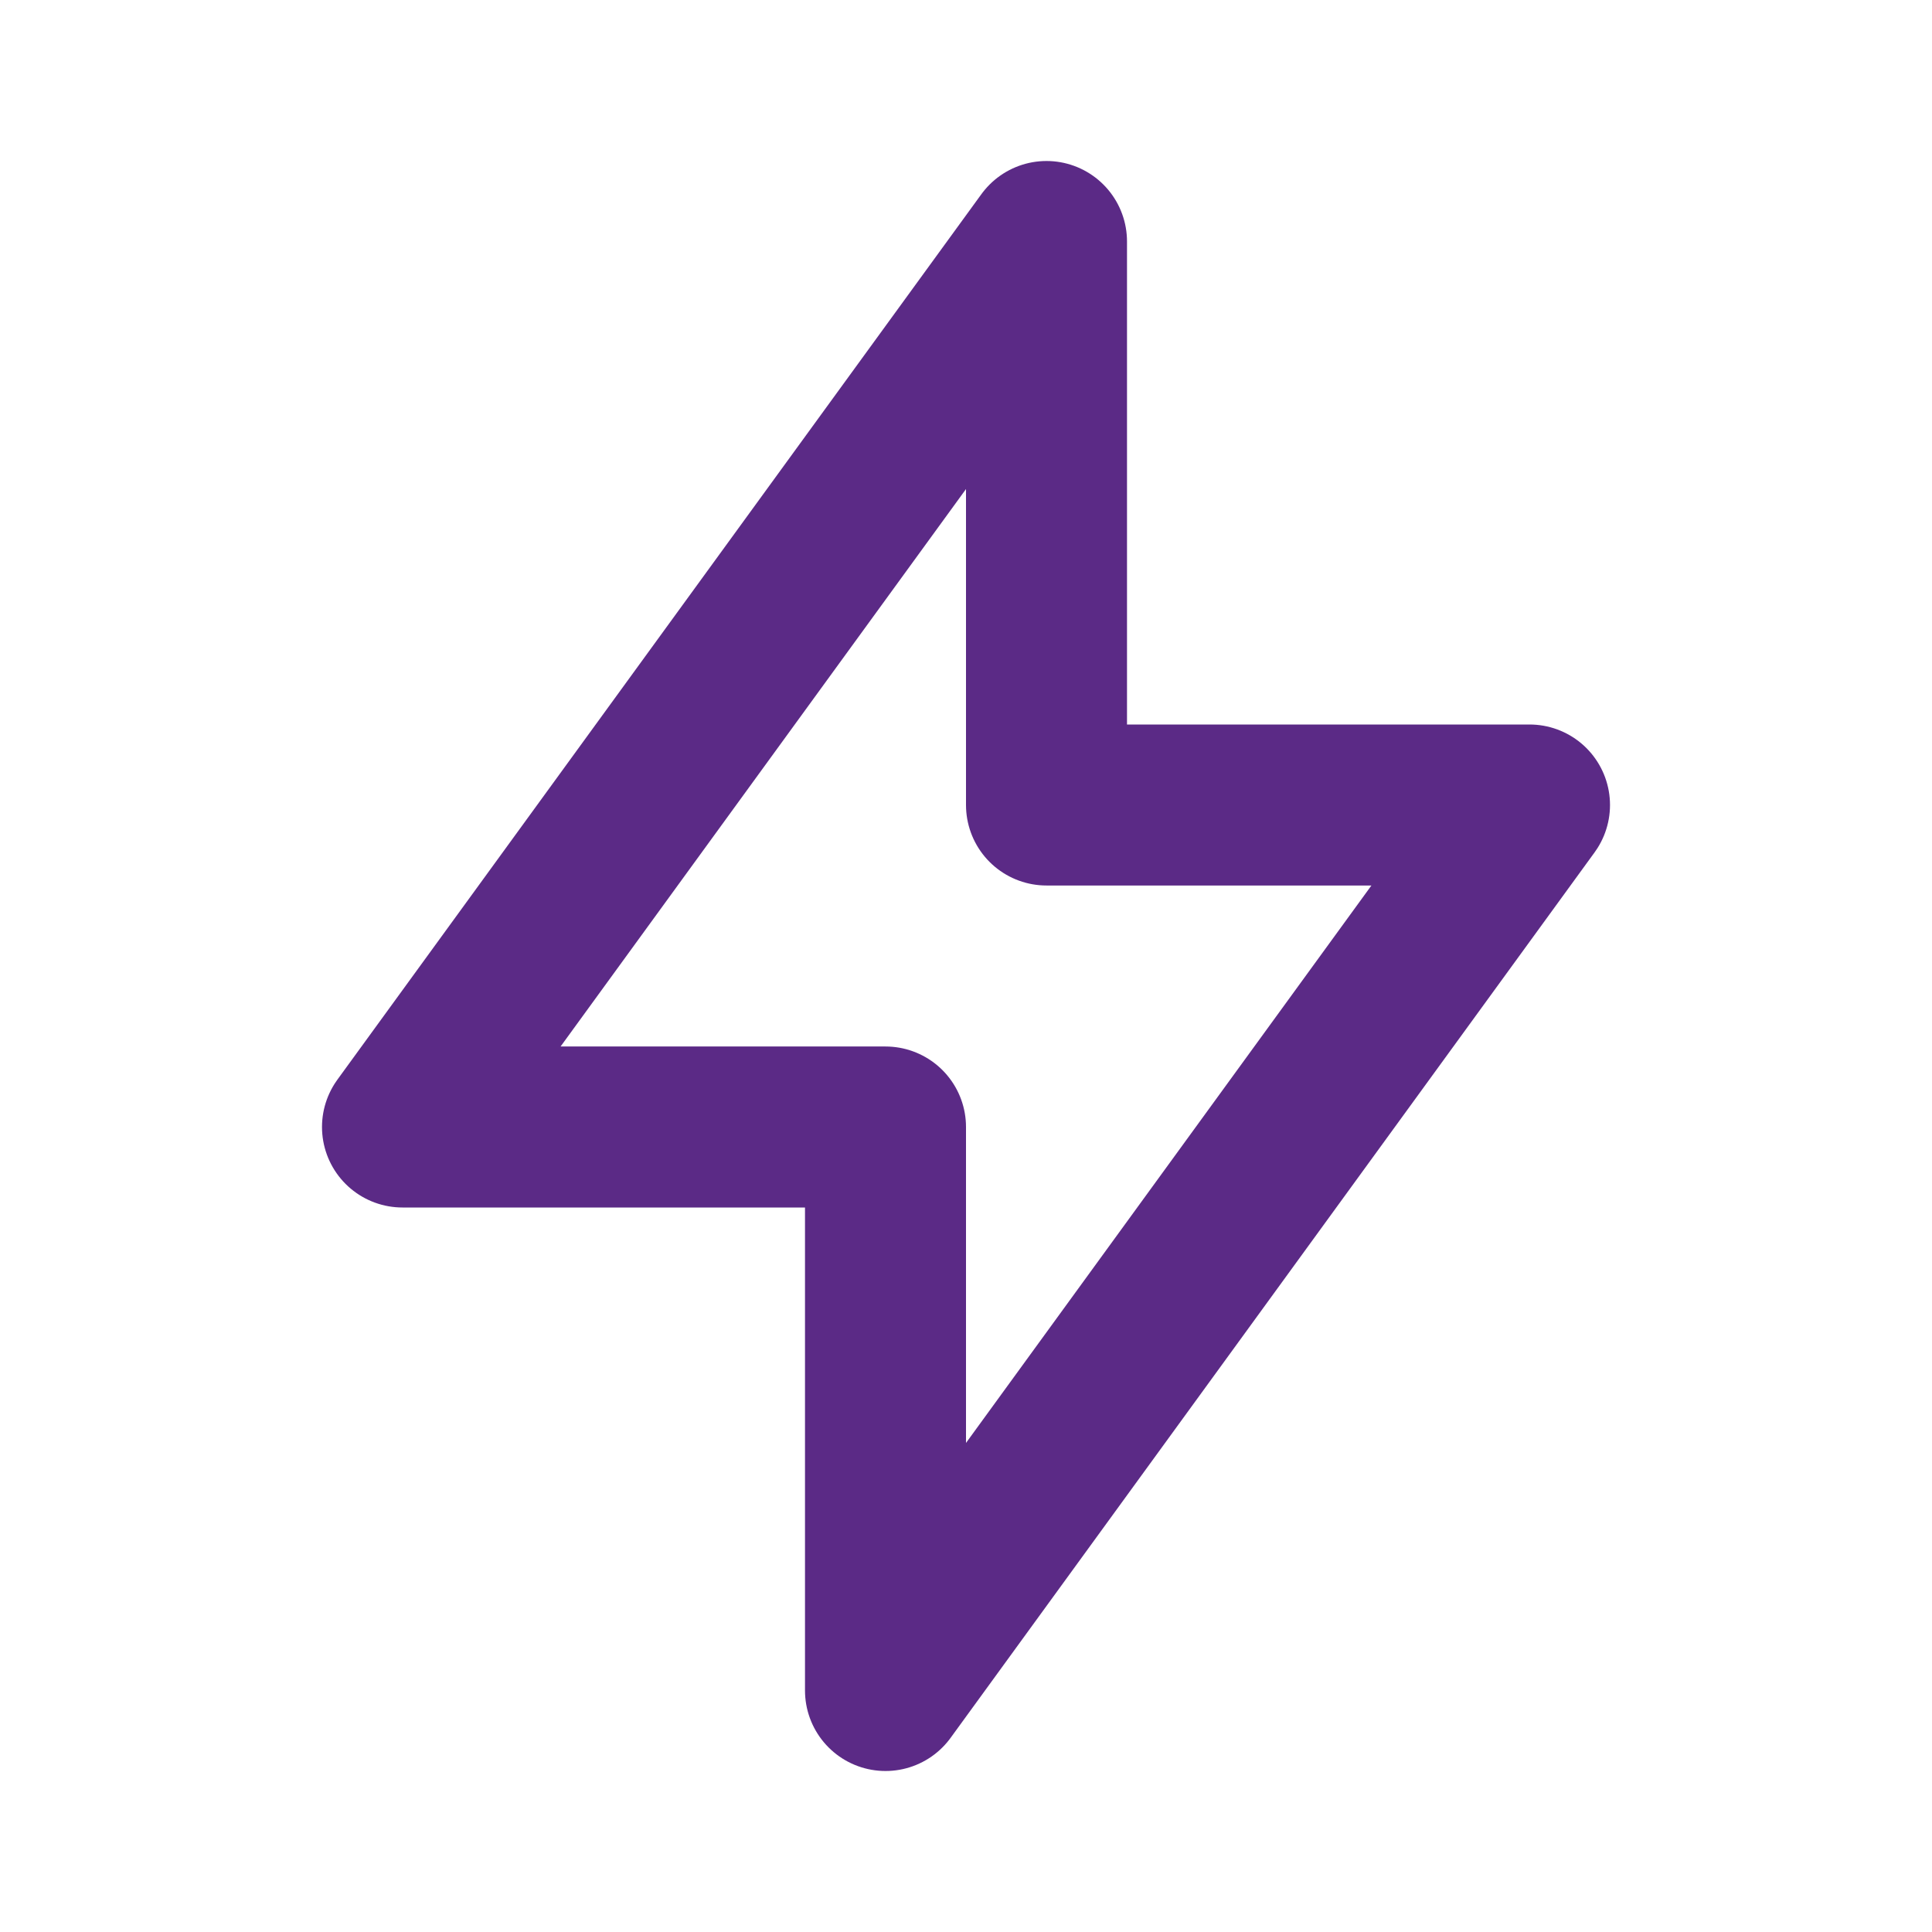
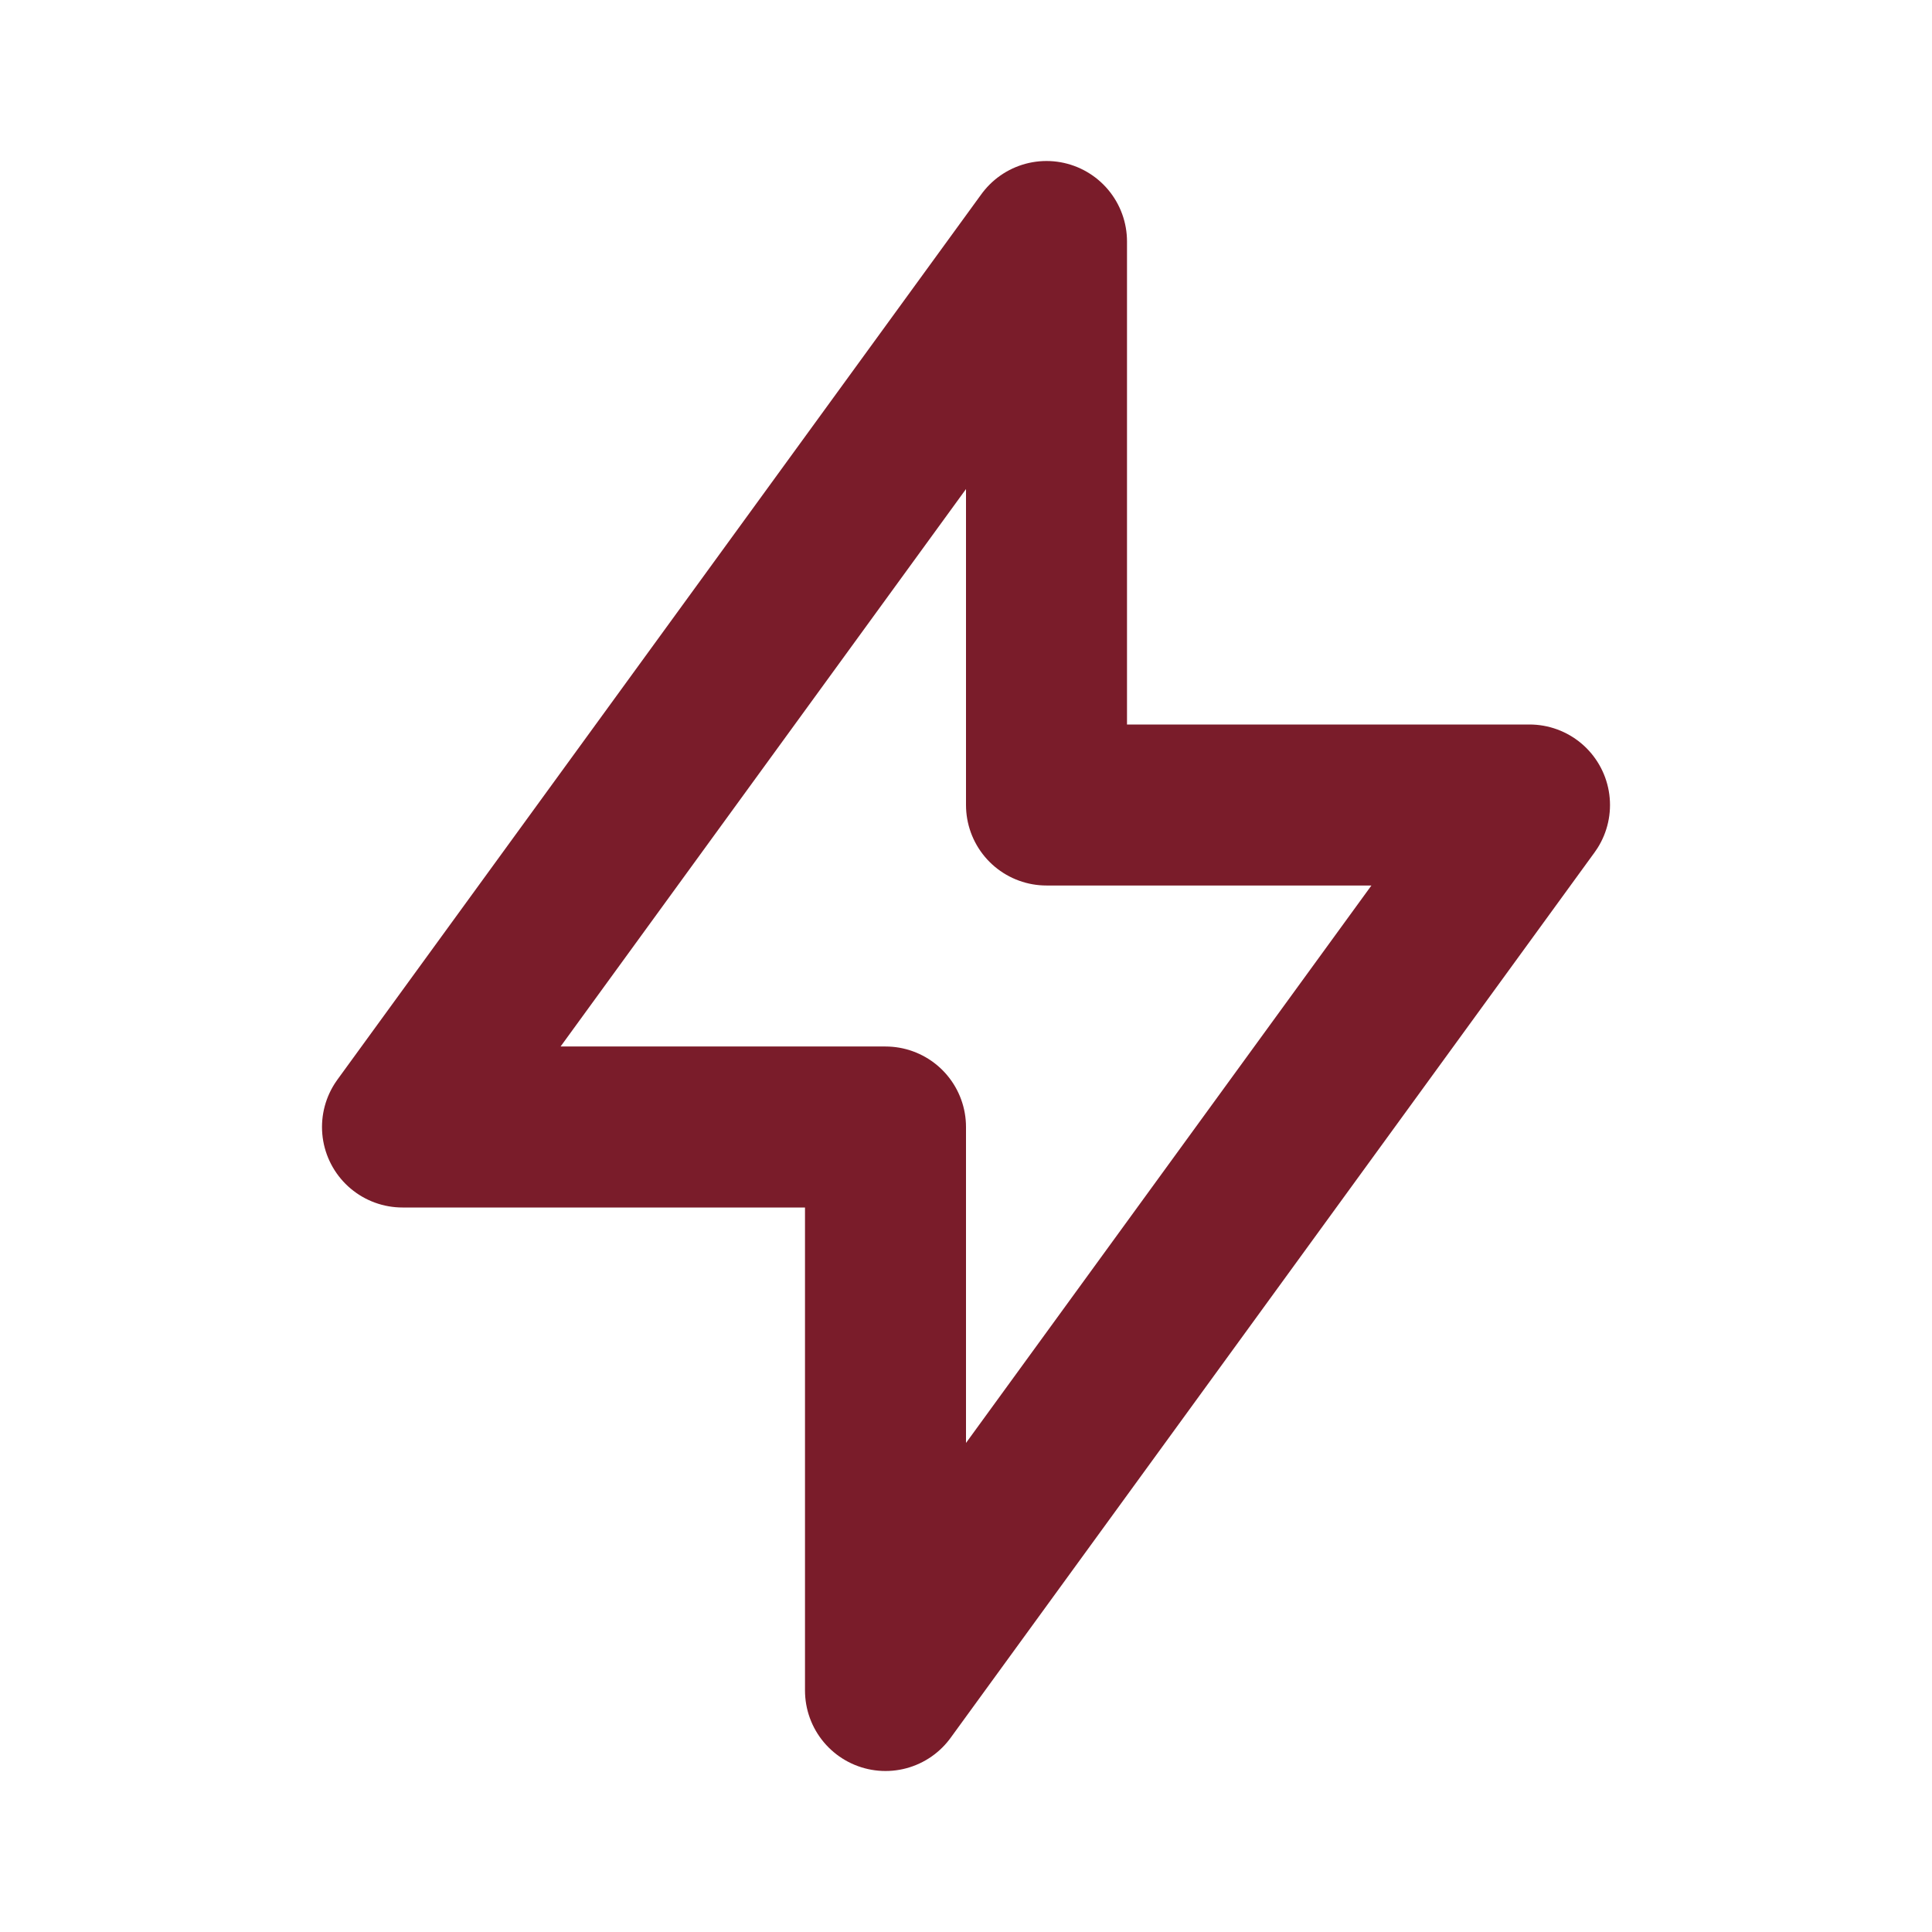
- <svg xmlns="http://www.w3.org/2000/svg" width="24" height="24" viewBox="0 0 24 24" fill="none" stroke="#5b2a86" stroke-width="2" stroke-linecap="round" stroke-linejoin="round" class="icon icon-tabler icons-tabler-outline icon-tabler-bolt">
+ <svg xmlns="http://www.w3.org/2000/svg" width="24" height="24" viewBox="0 0 24 24" fill="none" stroke="#7a1c2a" stroke-width="2" stroke-linecap="round" stroke-linejoin="round" class="icon icon-tabler icons-tabler-outline icon-tabler-bolt">
  <path stroke="none" d="M0 0h24v24H0z" fill="none" />
  <path d="M13 3l0 7l6 0l-8 11l0 -7l-6 0l8 -11" />
</svg>
